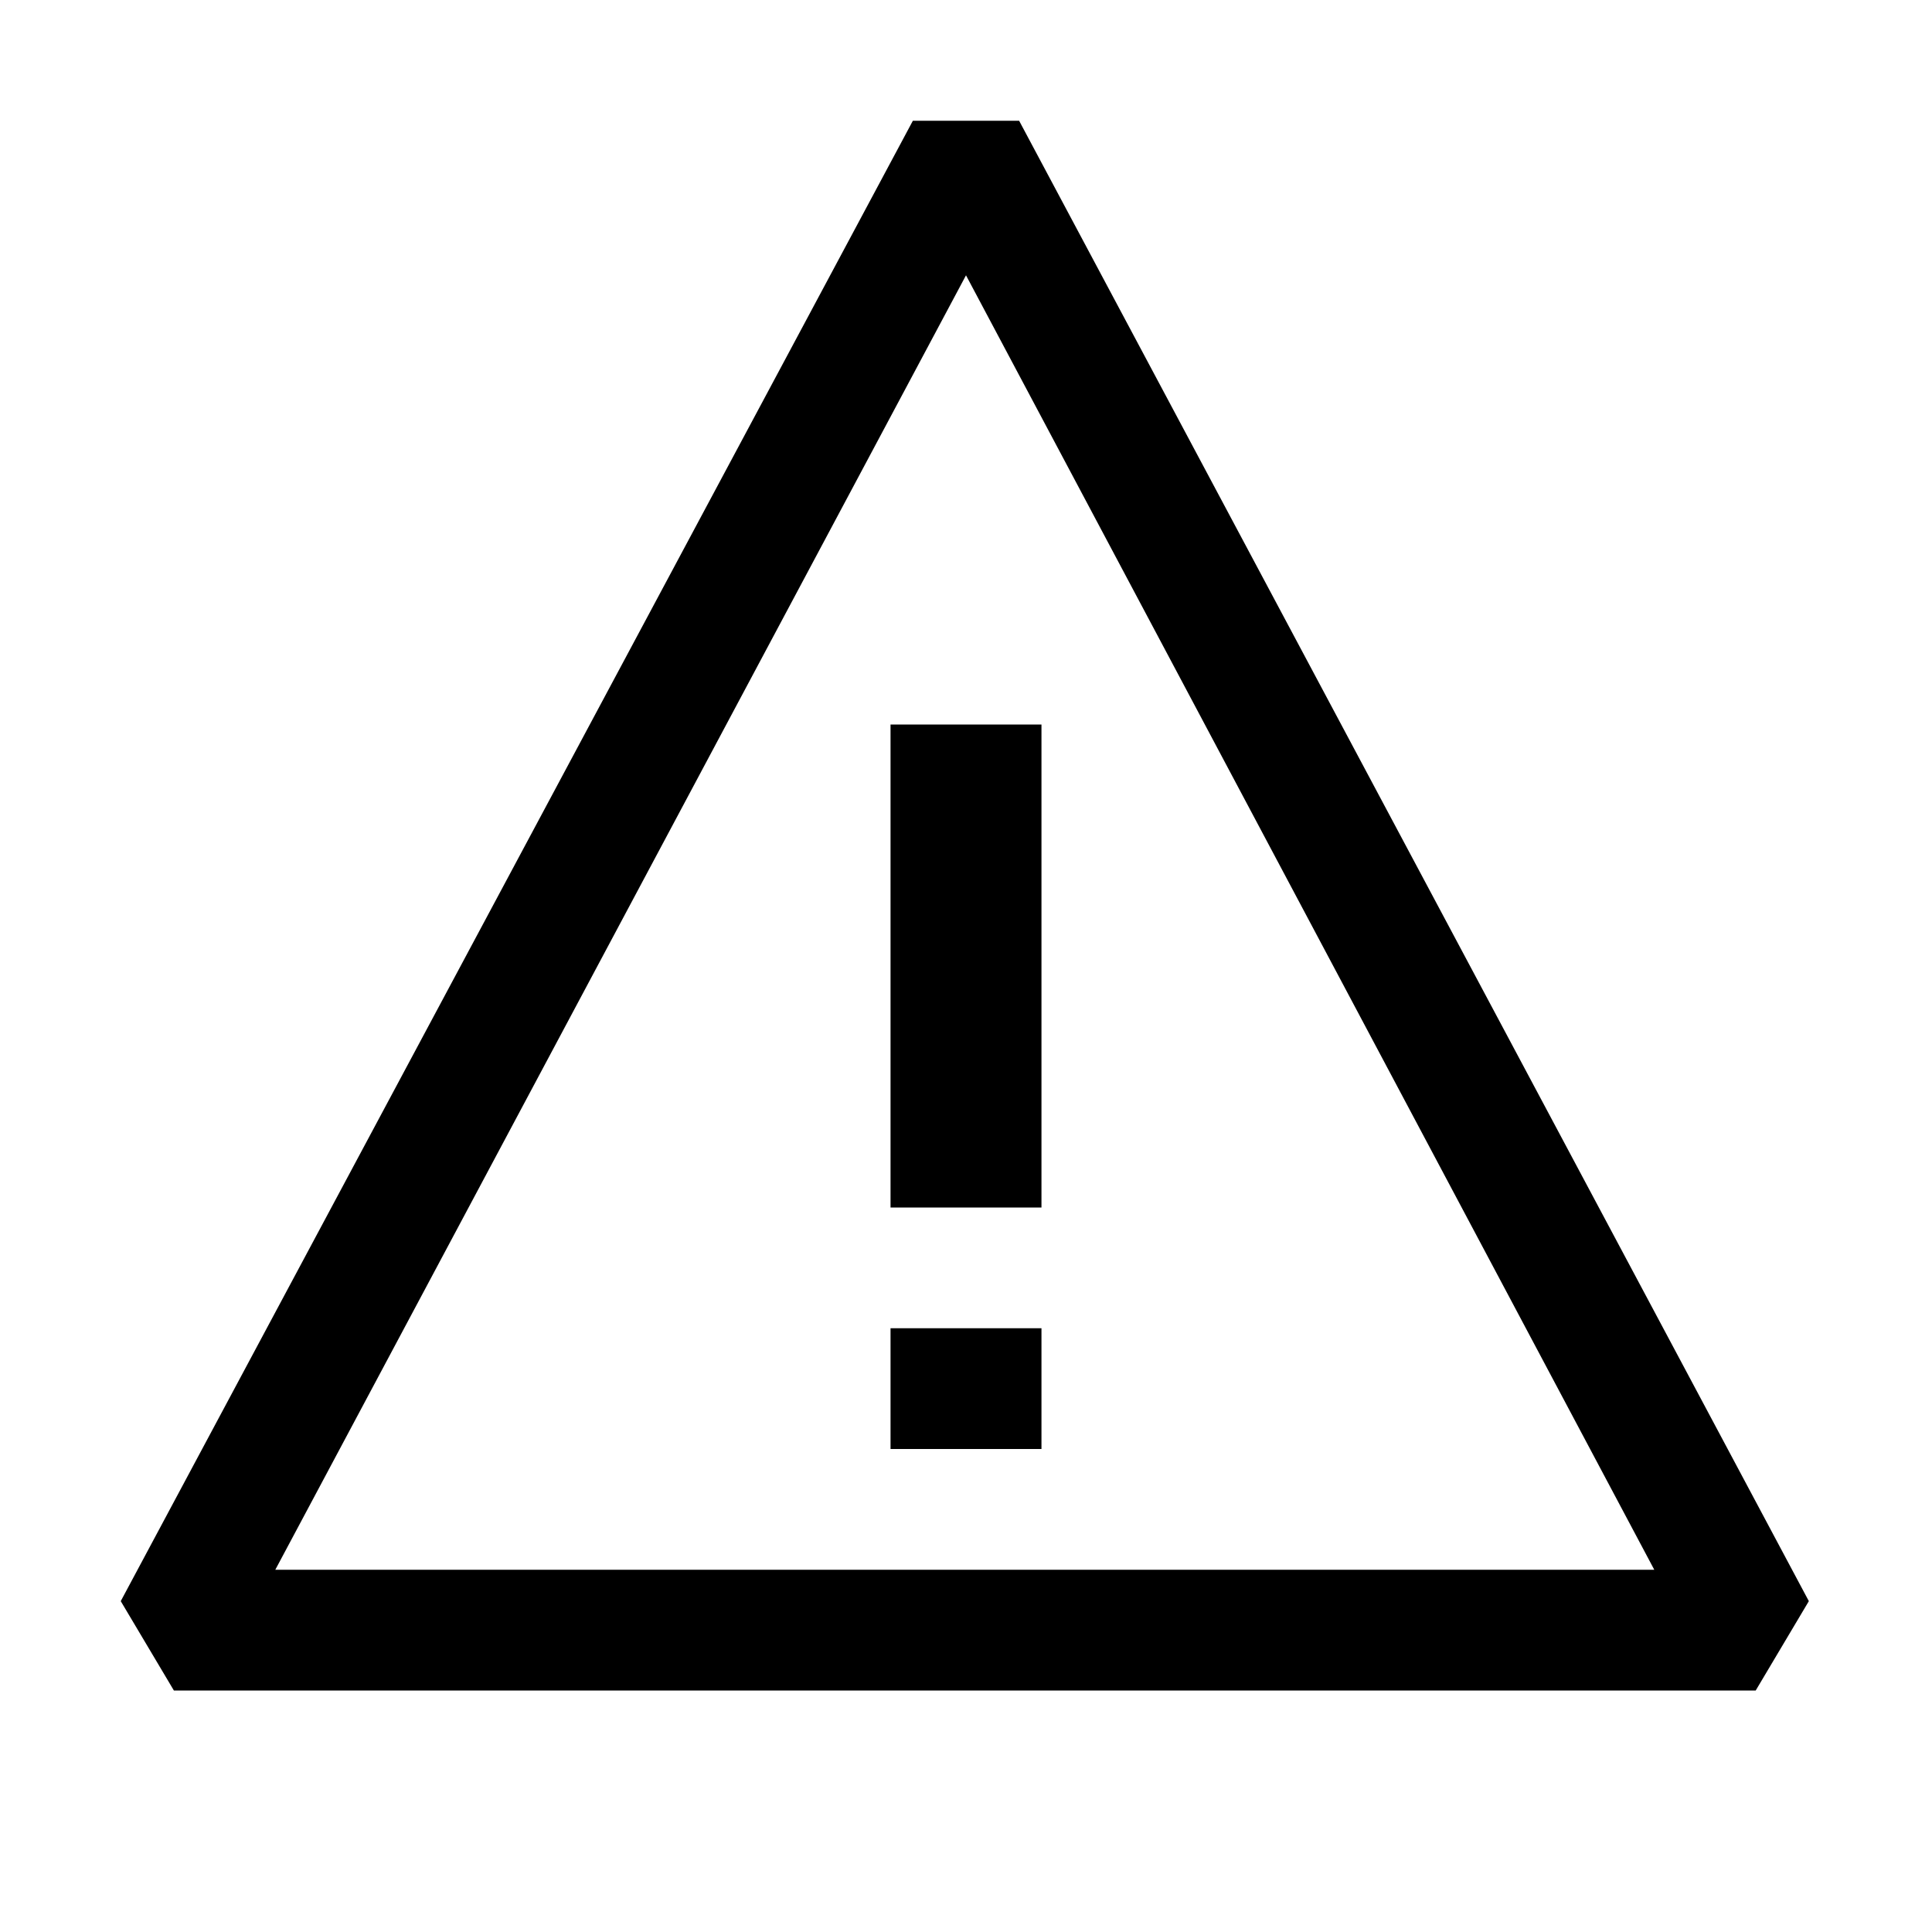
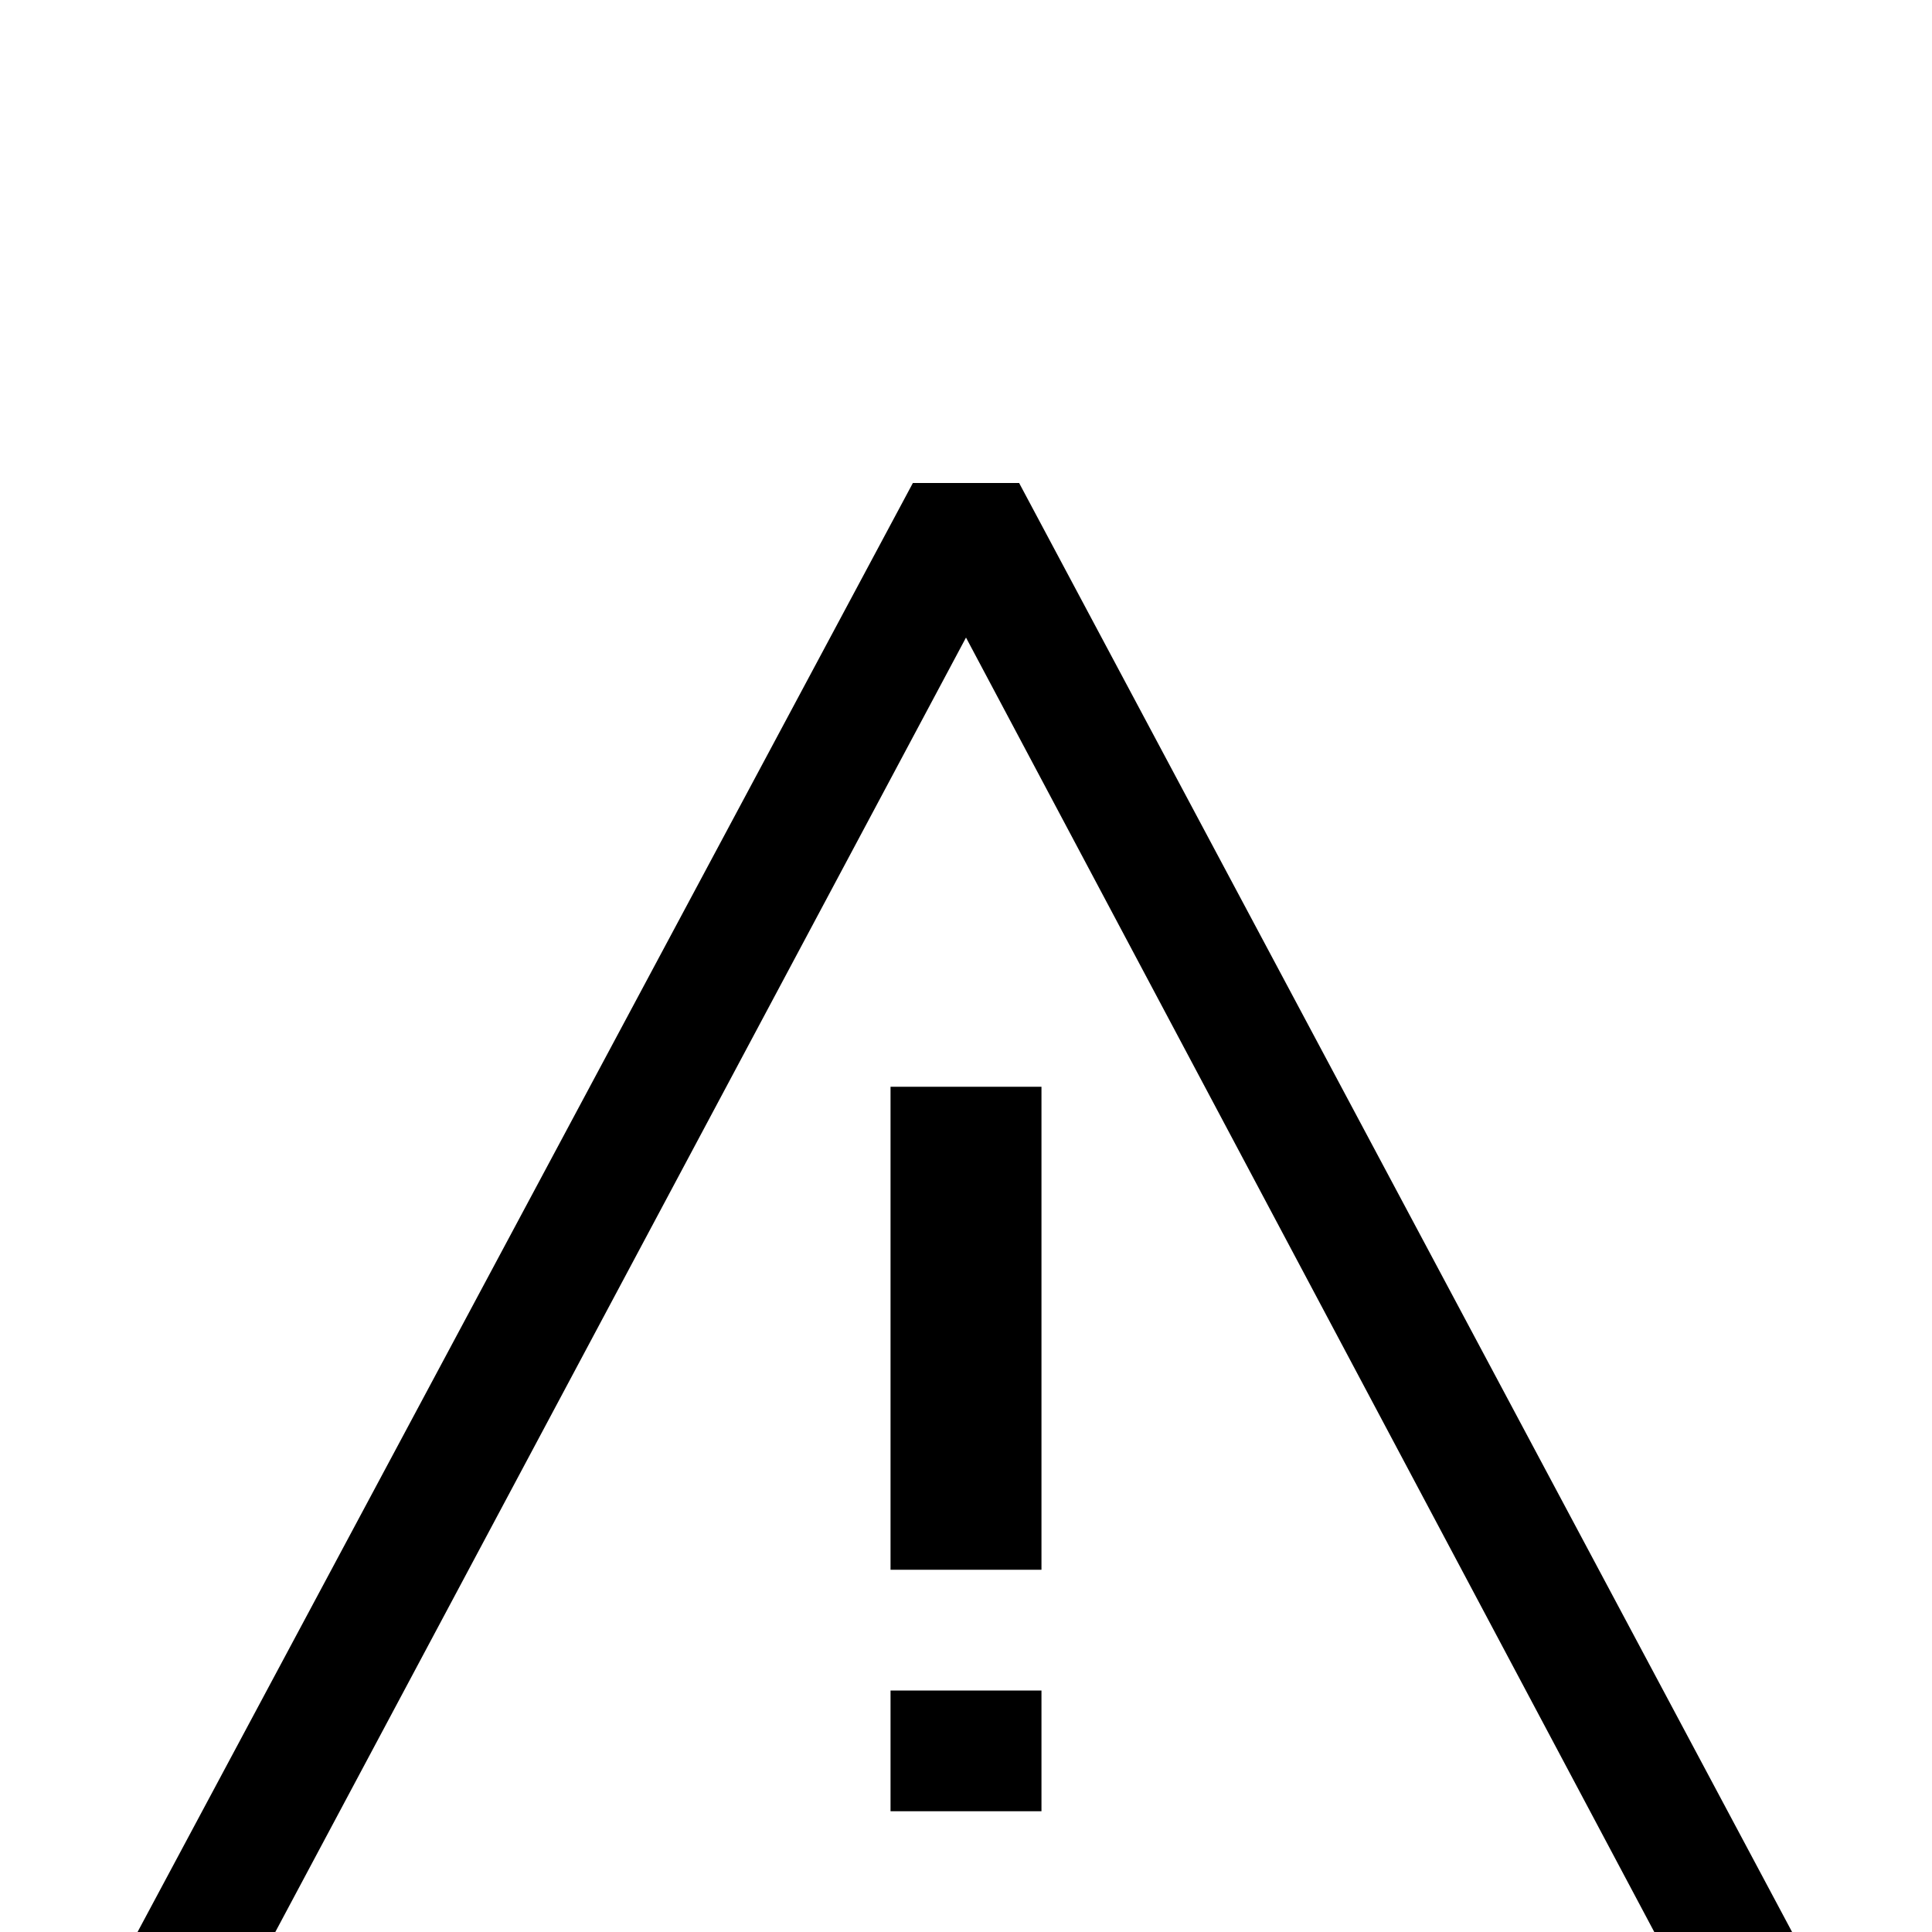
- <svg xmlns="http://www.w3.org/2000/svg" width="16" height="16" viewBox="0 0 16 16" fill="currentColor">
+ <svg xmlns="http://www.w3.org/2000/svg" width="16" height="16" viewBox="0 -3 16 16" fill="currentColor">
  <path fill-rule="evenodd" clip-rule="evenodd" d="M7.56 1h.88l6.54 12.26-.44.74H1.44L1 13.26 7.56 1zM8 2.28L2.28 13H13.7L8 2.28zM8.625 12v-1h-1.25v1h1.25zm-1.25-2V6h1.25v4h-1.25z" />
</svg>
